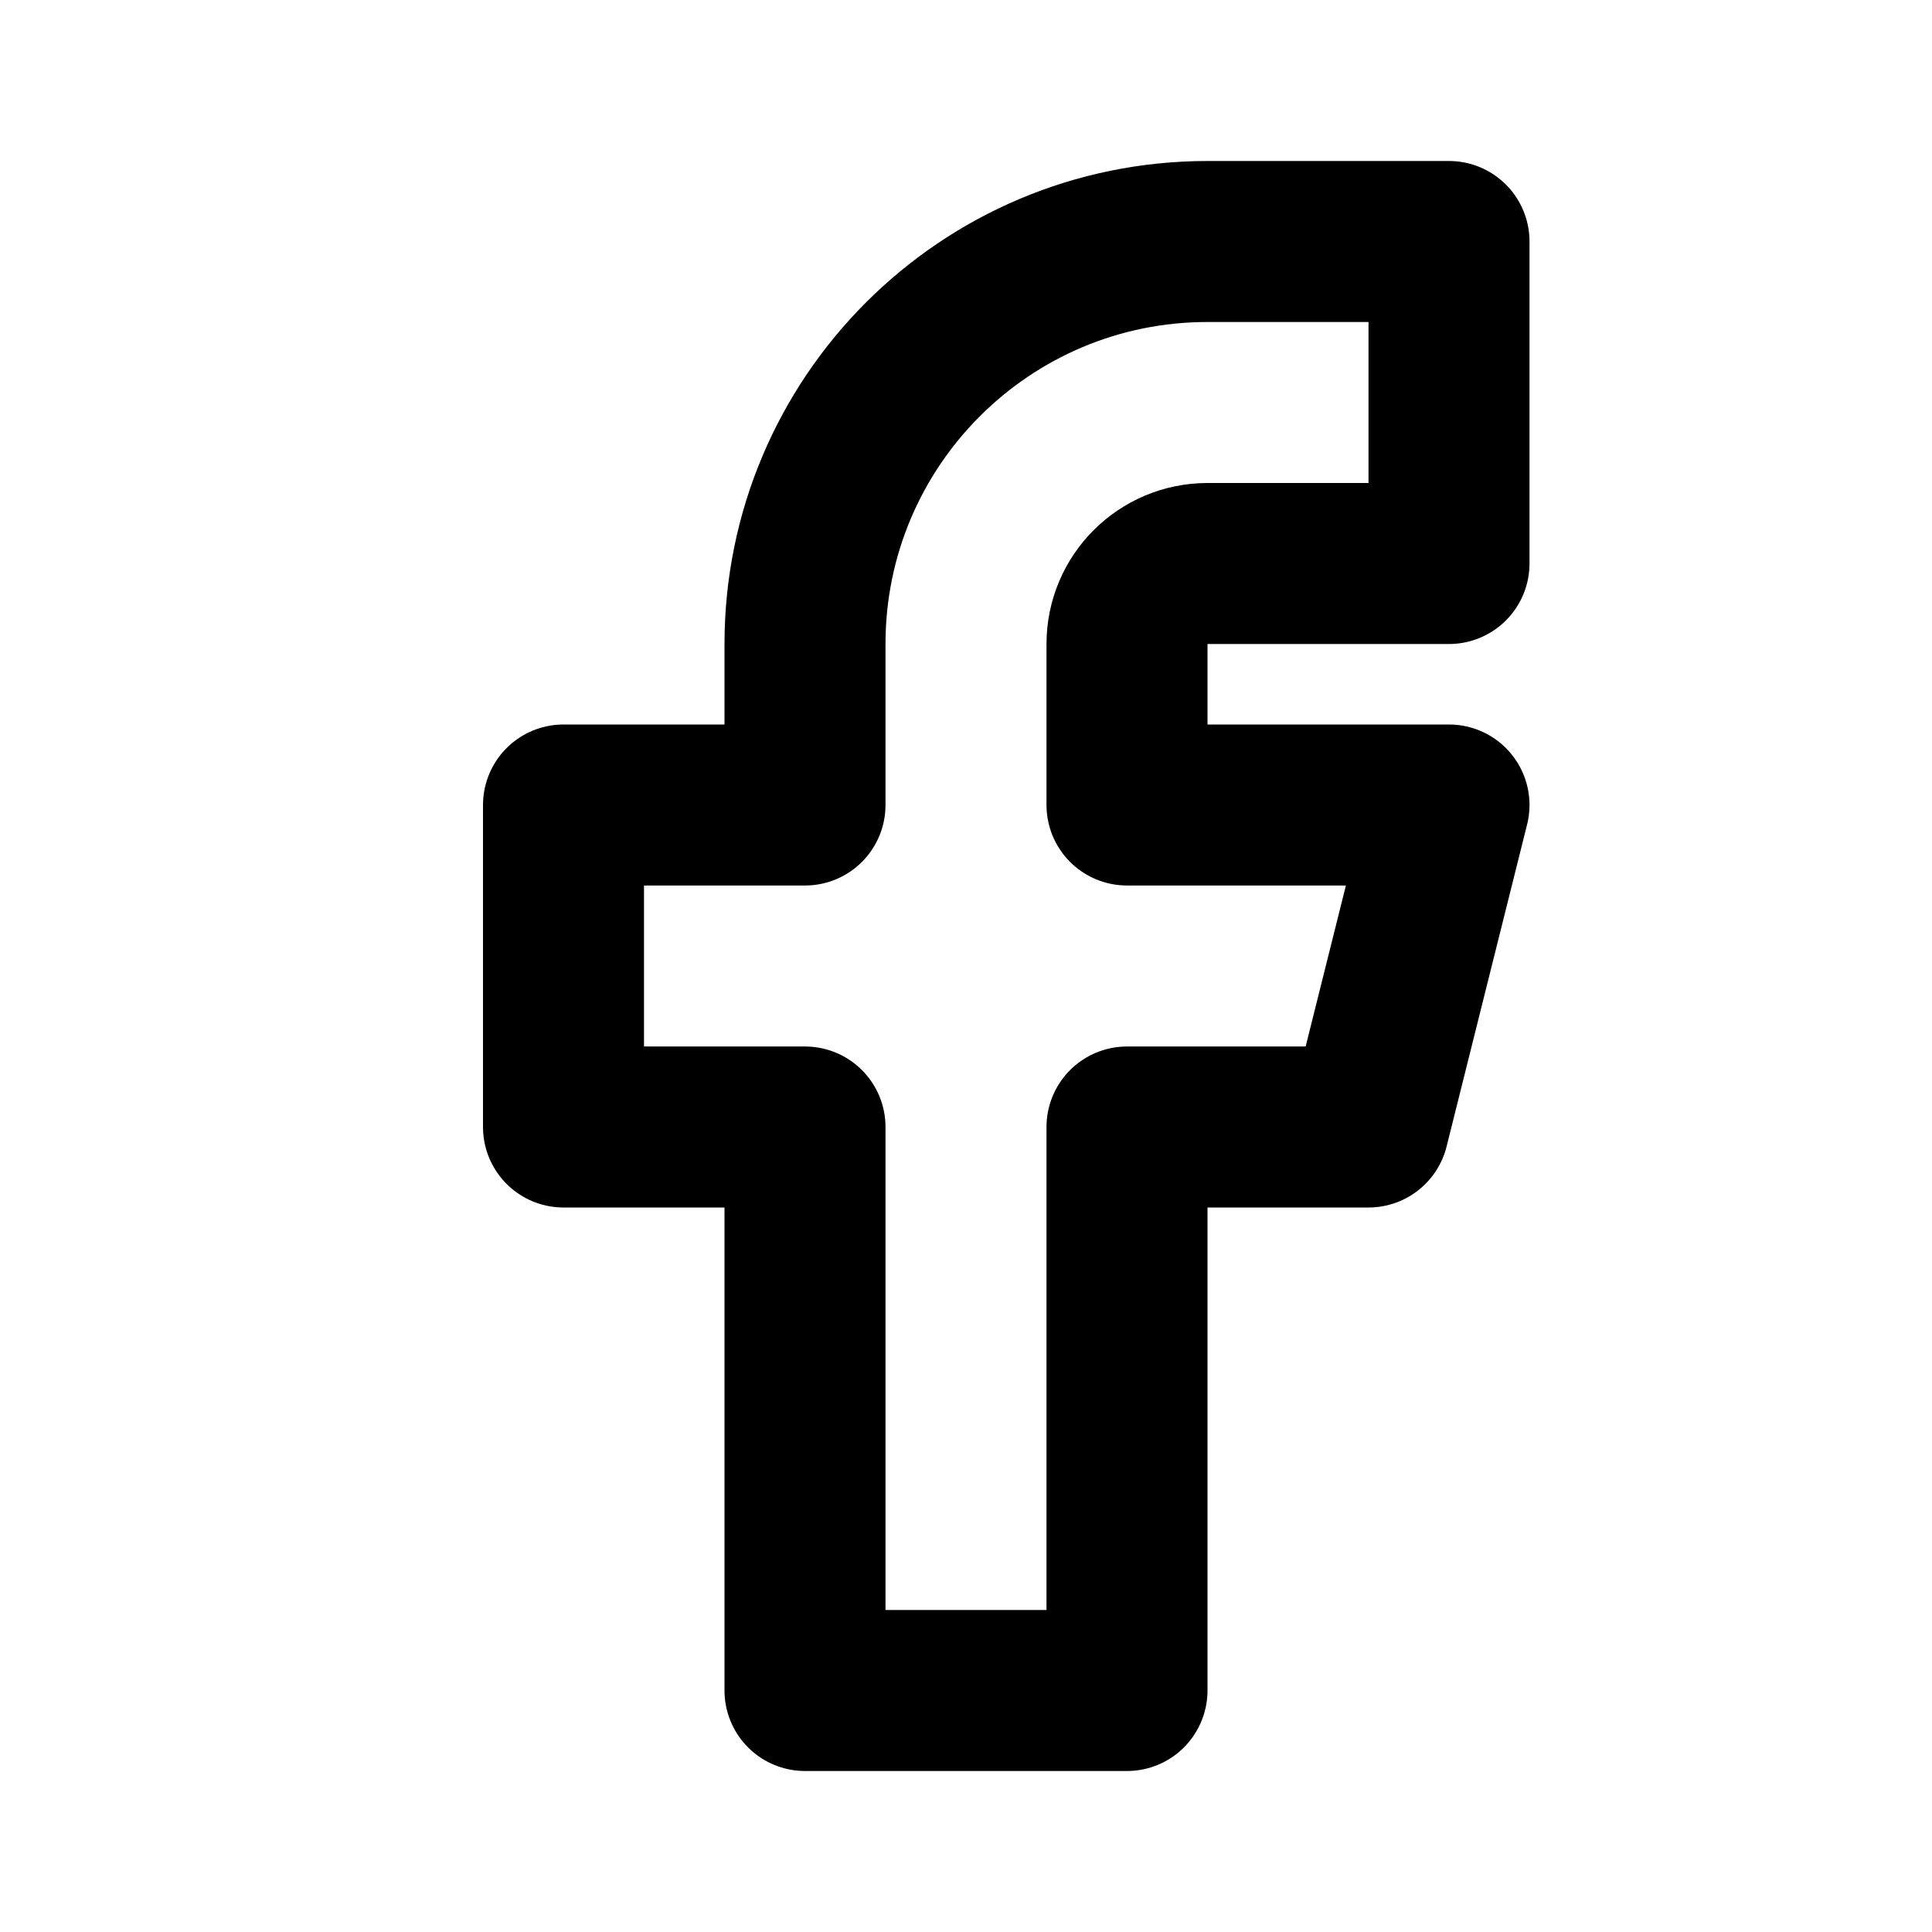
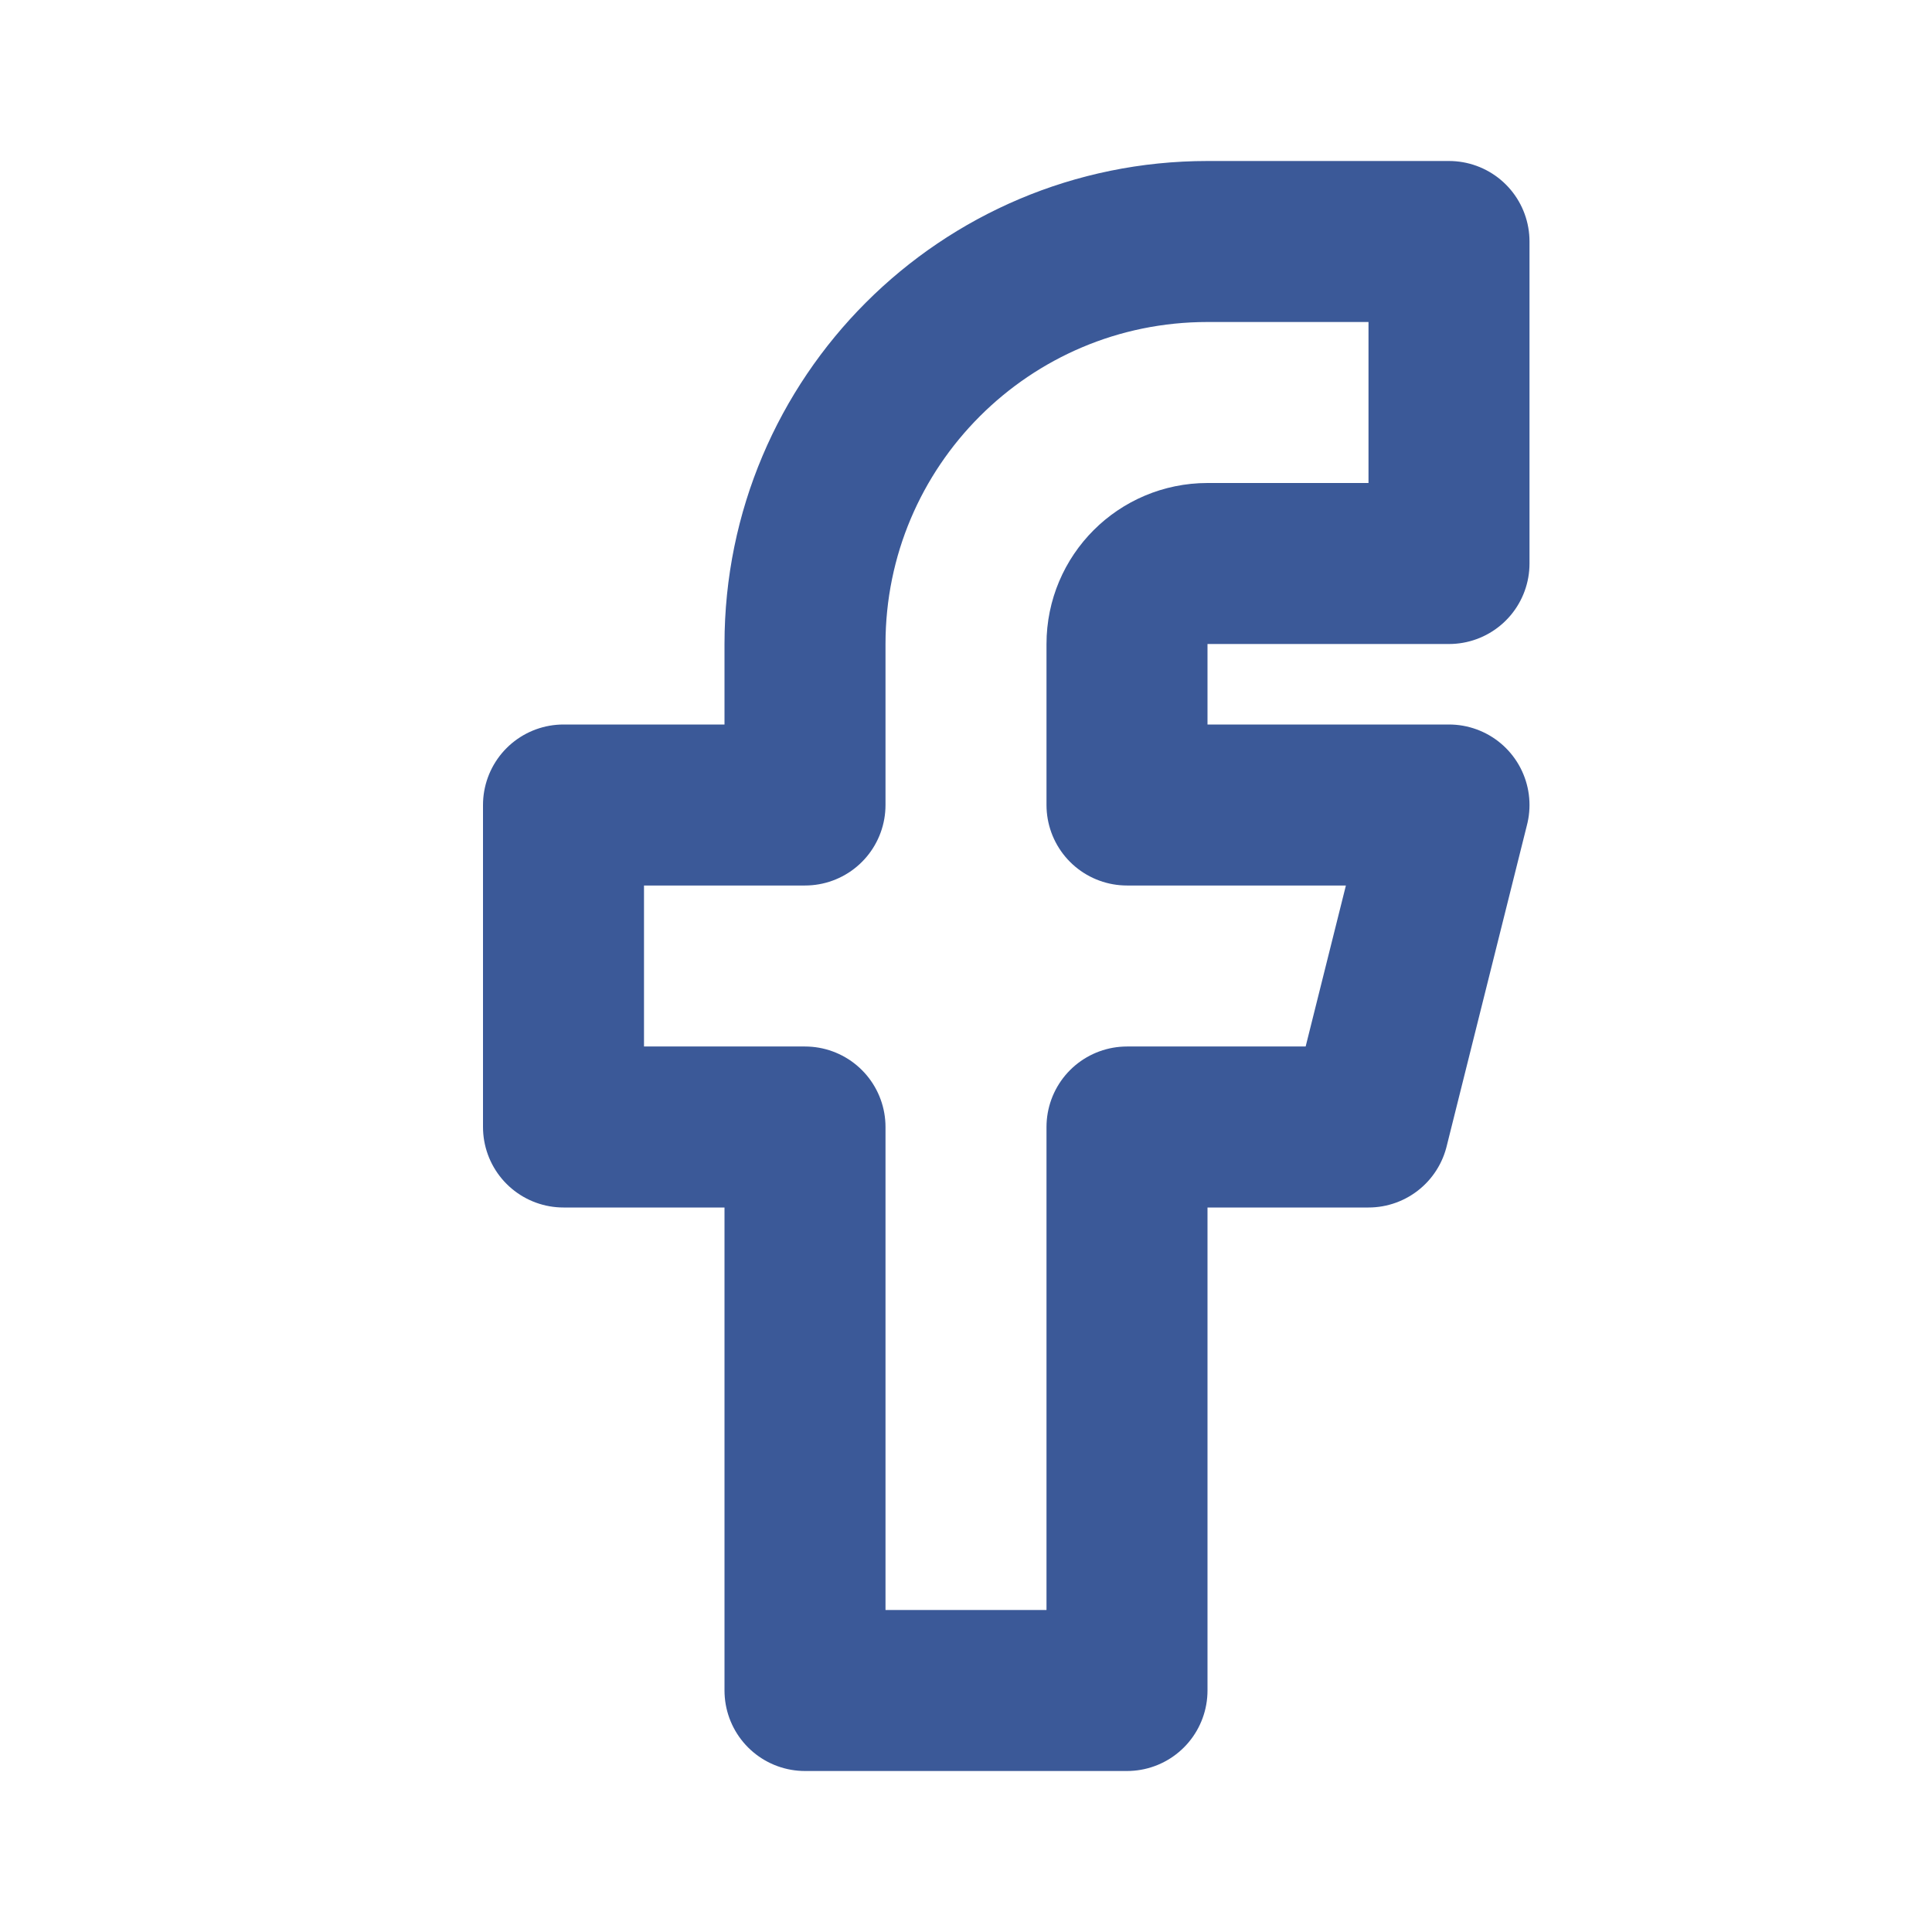
- <svg xmlns="http://www.w3.org/2000/svg" width="24" height="24" viewBox="0 0 24 24" fill="none" stroke="currentColor" stroke-width="2" stroke-linecap="round" stroke-linejoin="round" class="icon icon-tabler icons-tabler-outline icon-tabler-brand-facebook">
+ <svg xmlns="http://www.w3.org/2000/svg" width="24" height="24" viewBox="0 0 24 24" fill="none" stroke="#3b5998" stroke-width="2" stroke-linecap="round" stroke-linejoin="round" class="icon icon-tabler icons-tabler-outline icon-tabler-brand-facebook">
  <path stroke="none" d="M0 0h24v24H0z" fill="none" />
  <path d="M7 10v4h3v7h4v-7h3l1 -4h-4v-2a1 1 0 0 1 1 -1h3v-4h-3a5 5 0 0 0 -5 5v2h-3" />
</svg>
